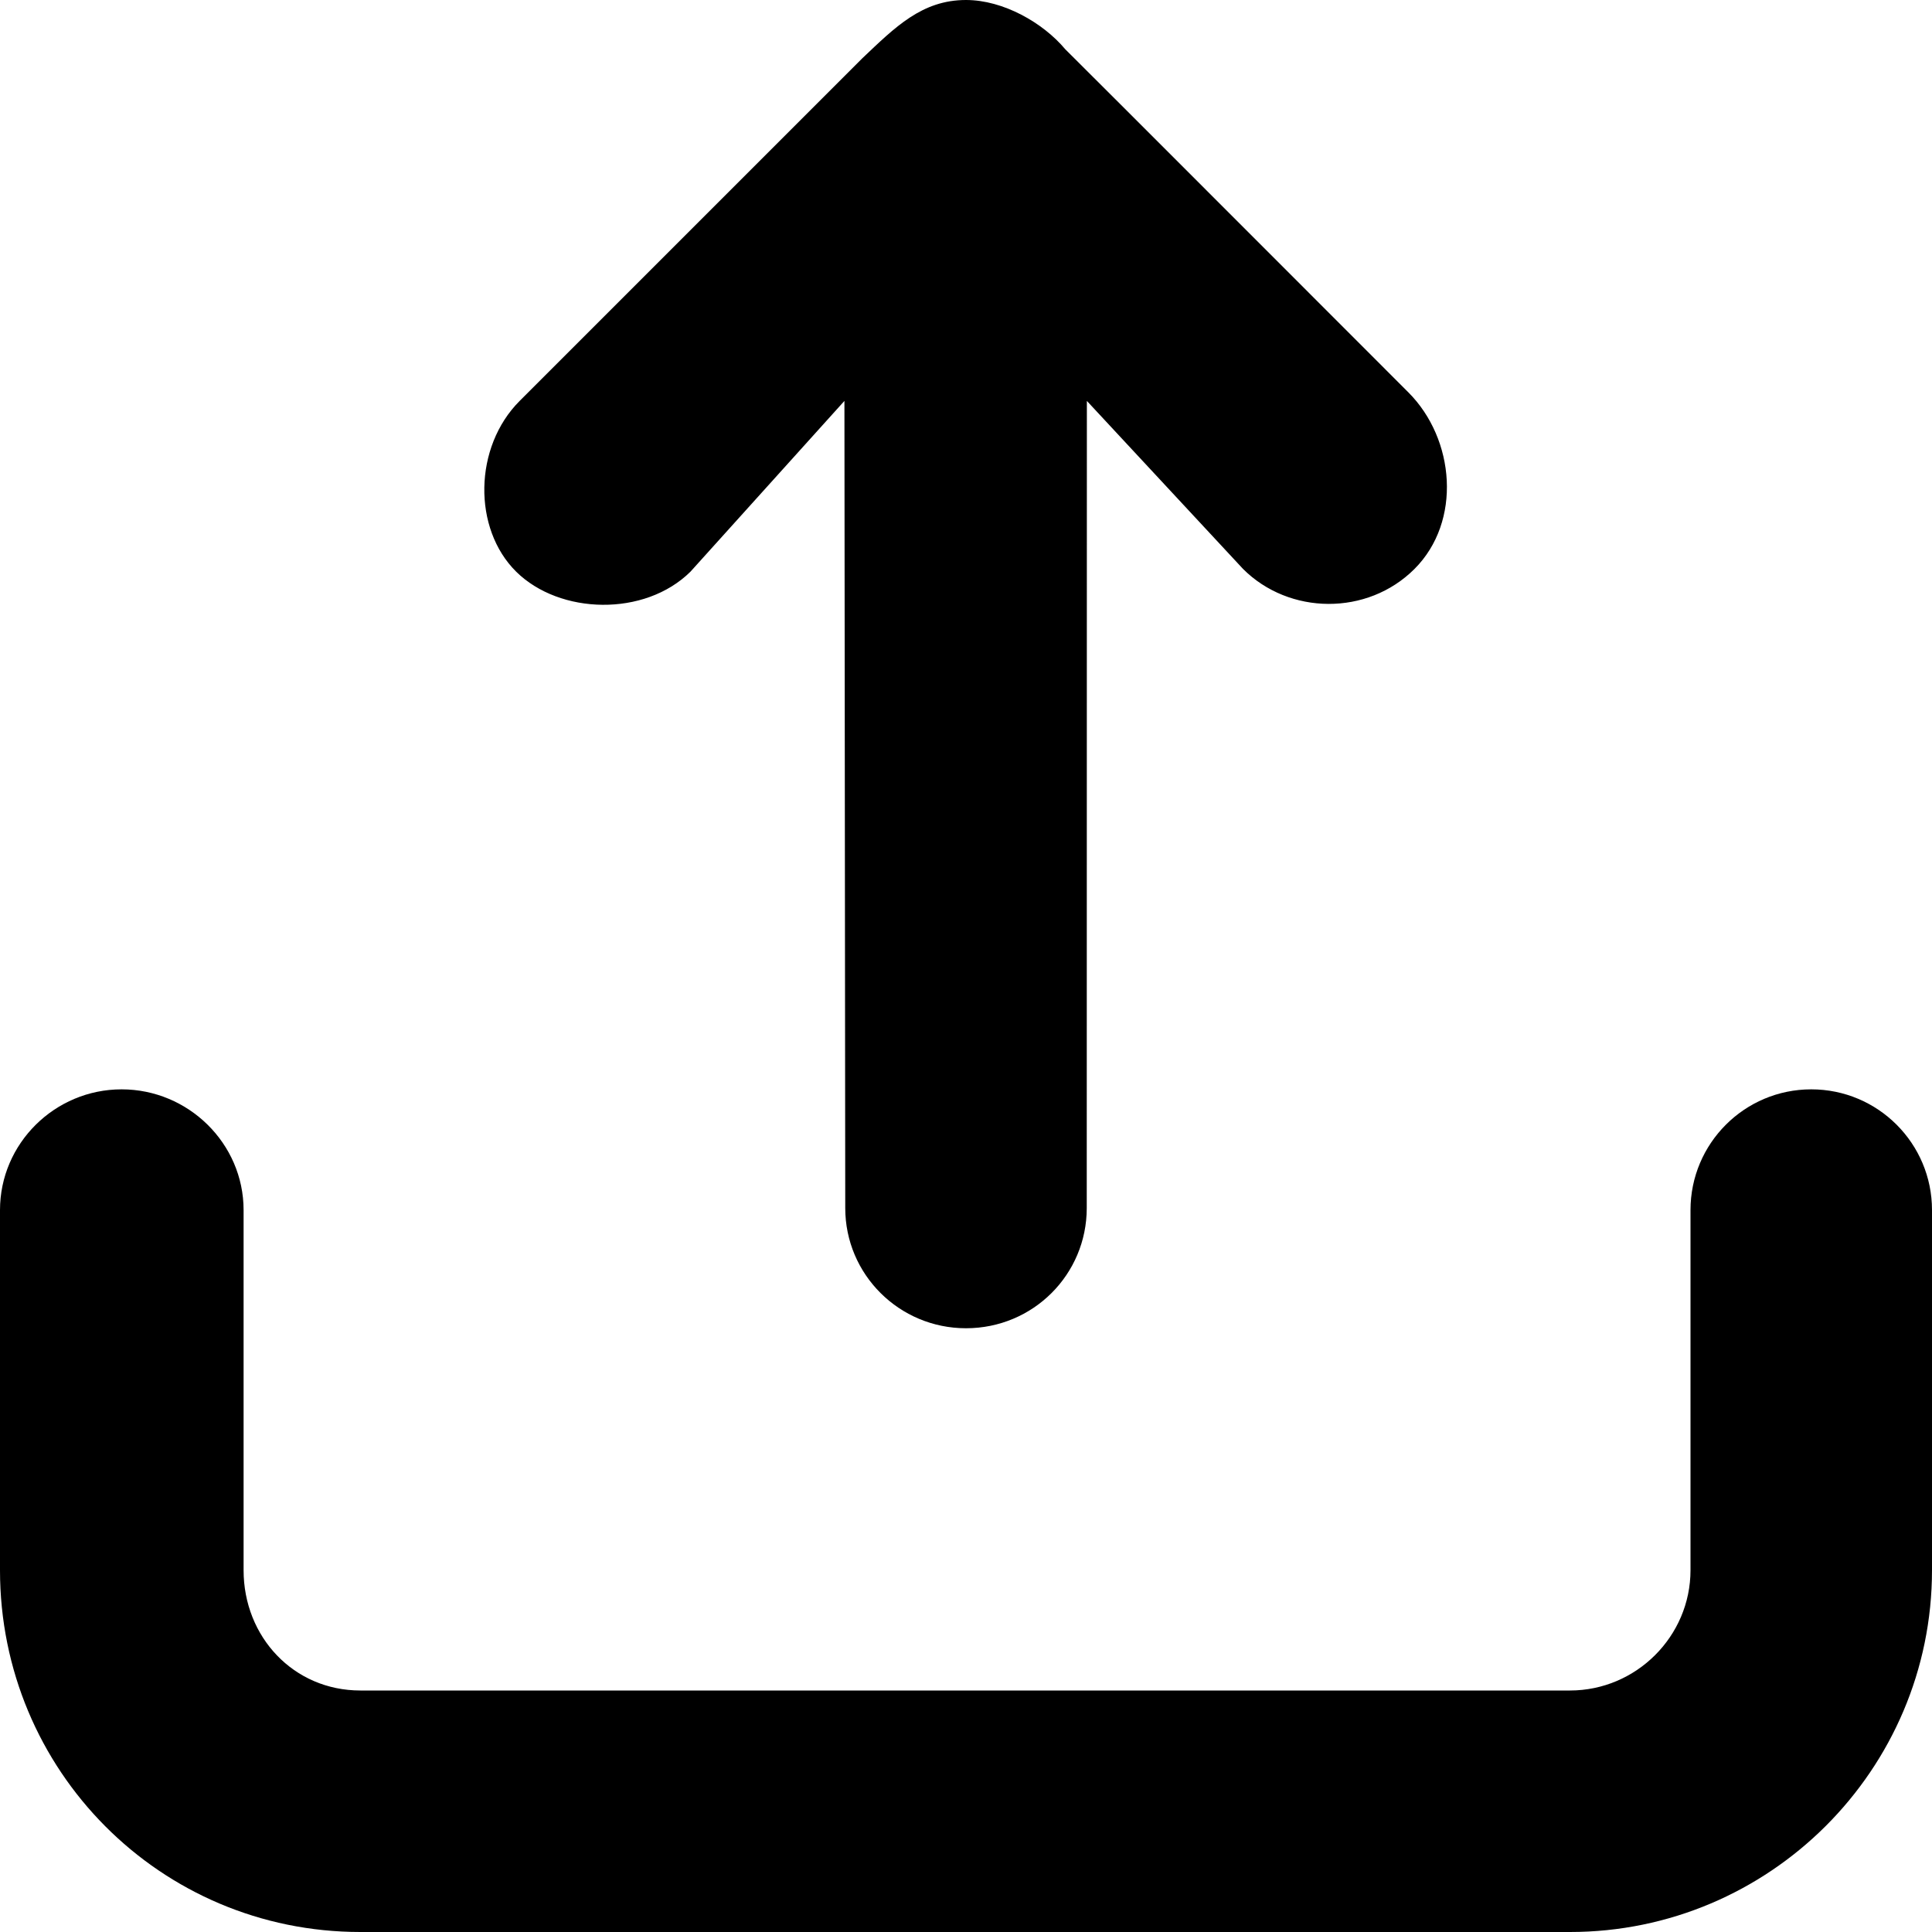
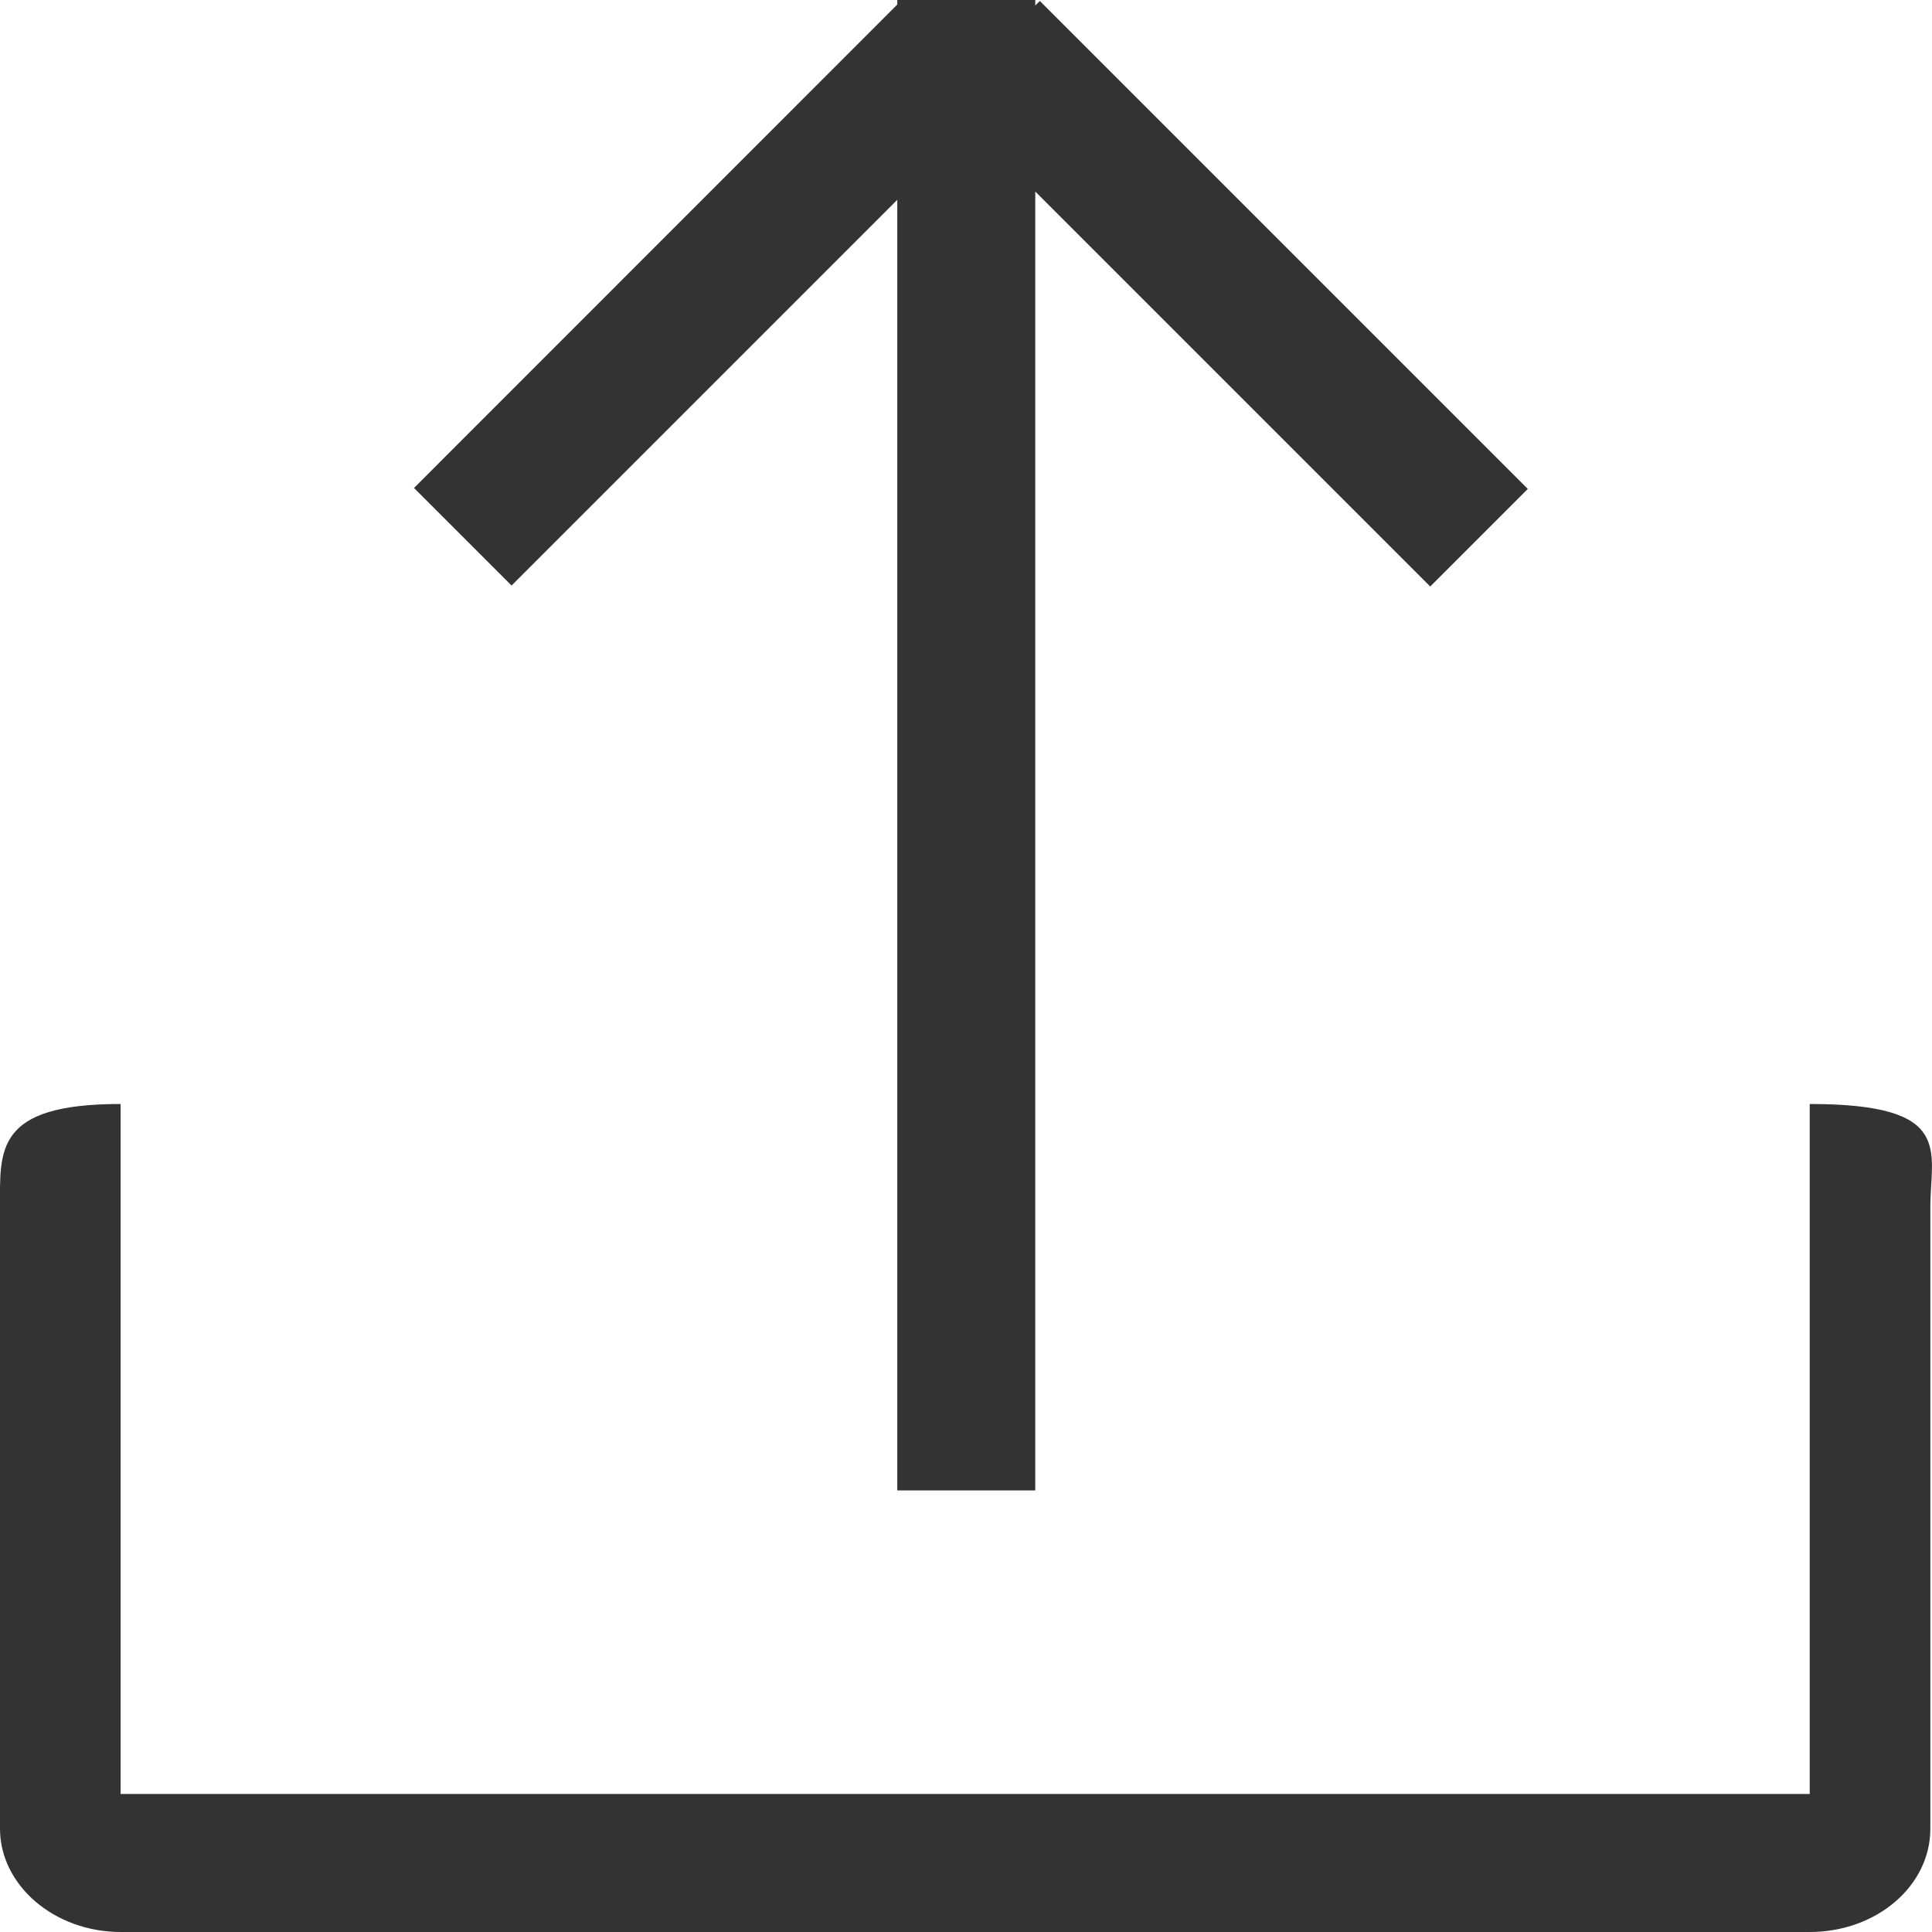
- <svg xmlns="http://www.w3.org/2000/svg" width="96px" height="96px" viewBox="0 0 96 96" version="1.1">
+ <svg xmlns="http://www.w3.org/2000/svg" width="14px" height="14px" viewBox="0 0 14 14" version="1.1">
  <defs />
-   <g id="Page-1" stroke="none" stroke-width="1" fill="none" fill-rule="evenodd">
-     <g id="Desktop-HD" transform="translate(-288, -672)" fill="#000000">
-       <g id="upload" transform="translate(336, 720) scale(1, -1) translate(-336, -720) translate(288, 672)">
-         <path d="M42.856,93.112 C44.471,94.641 45.805,96 48,96 C49.853,96 51.831,94.868 52.931,93.554 C53.041,93.459 69.98,76.505 69.98,76.505 C72.302,74.183 72.645,70.089 70.286,67.73 C67.943,65.387 64.056,65.44 61.766,67.73 L54.006,76.079 L54,35.973 C54,32.674 51.337,30 48,30 C44.686,30 42,32.669 42,35.973 L41.959,76.079 L34.308,67.593 C32.033,65.343 27.812,65.457 25.649,67.593 C23.487,69.729 23.532,73.788 25.822,76.079 L42.856,93.112 Z M96,35.871 C96,39.184 93.314,41.871 90,41.871 C86.686,41.871 84,39.184 84,35.871 L84,17.977 C84,14.692 81.3,12 78.011,12 L17.907,12 C14.588,12 12.104,14.665 12.104,17.977 L12.104,35.871 C12.104,39.184 9.356,41.871 6.042,41.871 C2.728,41.871 0,39.184 0,35.871 L0,17.977 C0,8.031 7.967,-1.42108547e-14 17.907,-1.42108547e-14 L78.011,-8.8817842e-15 C87.92,-8.8817842e-15 96,8.057 96,17.977 L96,35.871 Z" id="Combined-Shape" />
-       </g>
-     </g>
+   <g id="【未公示】" stroke="none" stroke-width="1" fill="none" fill-rule="evenodd">
+     <path d="M7.502,1.388 L7.502,10.8 L6.502,10.8 L6.502,1.448 L3.707,4.243 L3,3.536 L6.502,0.033 L6.502,0 L7.502,0 L7.502,0.04 L7.535,0.007 L11.071,3.543 L10.364,4.25 L7.502,1.388 Z M0.874,8 L0.874,13 L13.114,13 L13.114,8 L13.116,8 C14.168,8 13.988,8.34 13.988,8.748 L13.988,13.252 C13.988,13.665 13.6,14 13.113,14 L0.875,14 C0.392,14 0,13.66 0,13.252 L0,8.748 C0,8.335 -0.038,8 0.871,8 L0.874,8 Z" id="上传14" fill="#333333" />
  </g>
</svg>
